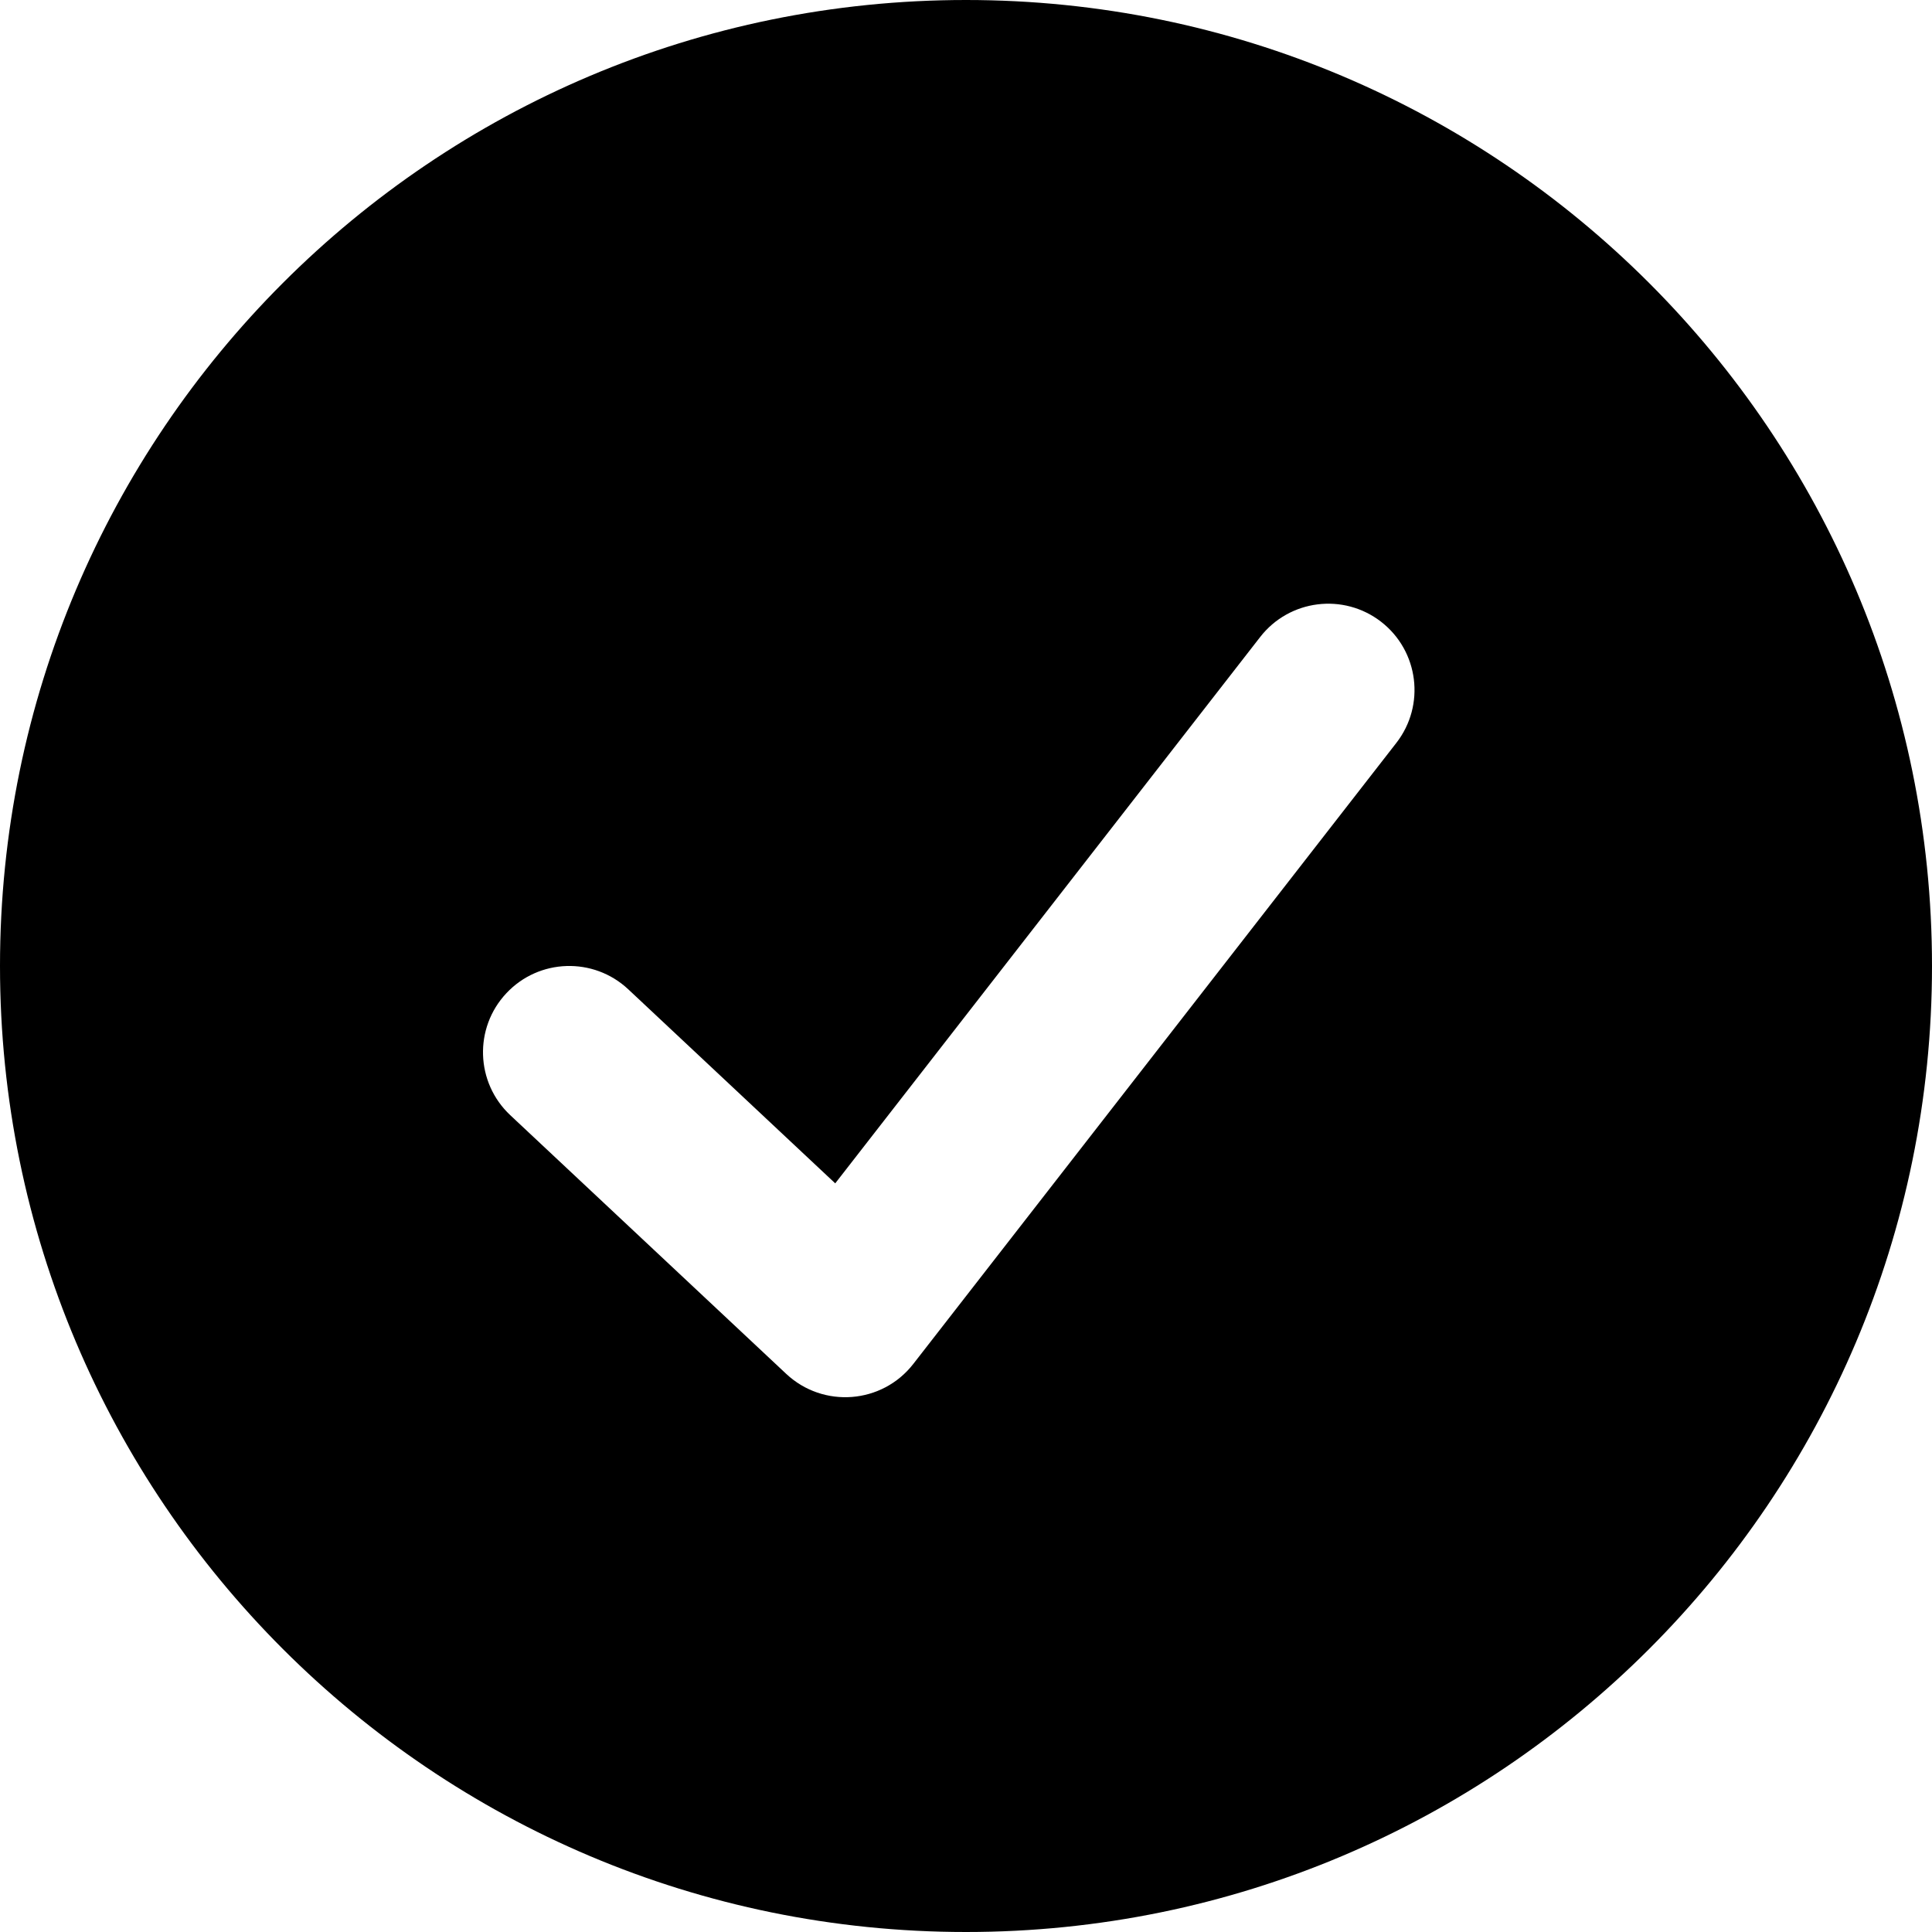
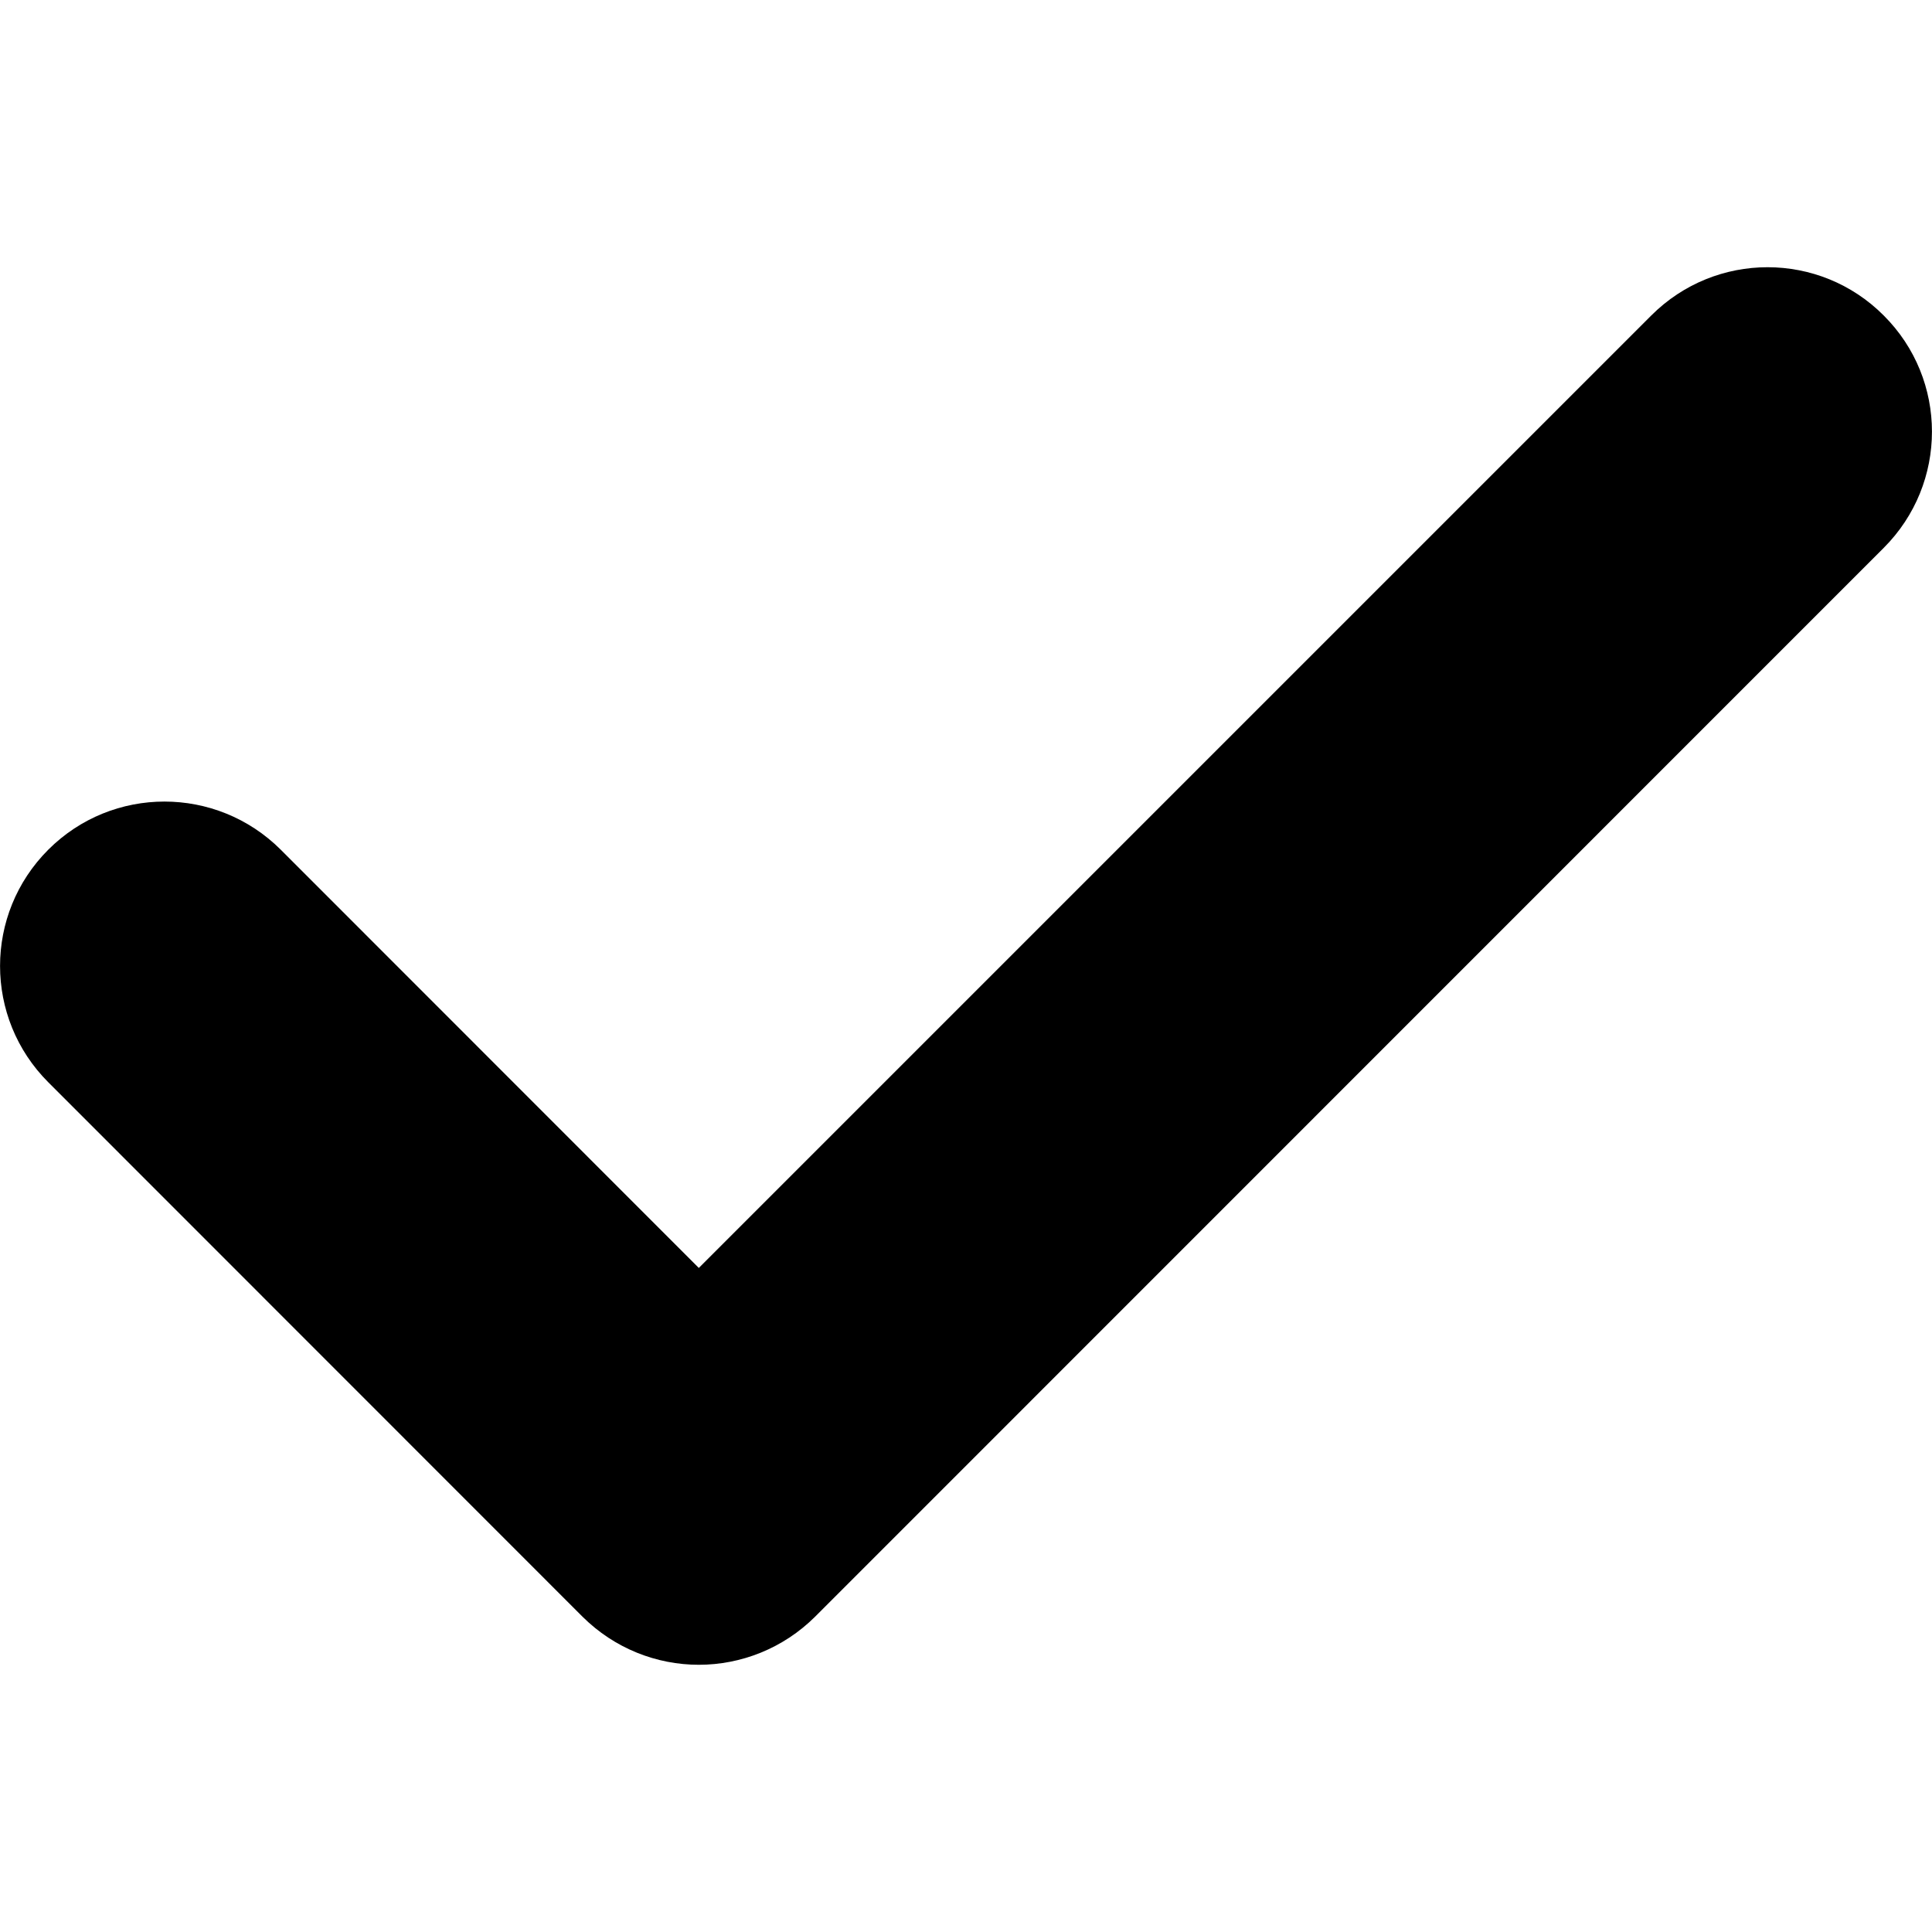
- <svg xmlns="http://www.w3.org/2000/svg" width="100%" height="100%" viewBox="0 0 48 48" version="1.1" xml:space="preserve" style="fill-rule:evenodd;clip-rule:evenodd;stroke-linejoin:round;stroke-miterlimit:2;">
-   <path d="M24,48c-13.255,-0 -24,-10.745 -24,-24c-0,-13.255 10.745,-24 24,-24c13.255,0 24,10.745 24,24c-0,13.255 -10.745,24 -24,24Zm-8.391,-23.421c-0.864,-0.809 -2.22,-0.766 -3.029,0.098c-0.81,0.863 -0.766,2.219 0.097,3.029l6.857,6.428c0.921,0.862 2.383,0.748 3.157,-0.248l12.001,-15.429c0.726,-0.934 0.558,-2.28 -0.376,-3.007c-0.934,-0.726 -2.281,-0.558 -3.007,0.376l-10.558,13.574l-5.142,-4.821Z" style="fill-rule:nonzero;" />
+ <svg xmlns="http://www.w3.org/2000/svg" width="100%" height="100%" viewBox="0 0 10 10" version="1.1" xml:space="preserve" style="fill-rule:evenodd;clip-rule:evenodd;stroke-linejoin:round;stroke-miterlimit:2;">
+   <g transform="matrix(1,0,0,1,-8.88178e-16,1.38287)">
+     <path d="M9.75,1.453L4.219,6.985C4.053,7.15 3.835,7.234 3.617,7.234C3.399,7.234 3.181,7.15 3.015,6.985L0.25,4.219C-0.083,3.886 -0.083,3.348 0.25,3.015C0.582,2.683 1.12,2.683 1.453,3.015L3.617,5.18L8.547,0.25C8.88,-0.083 9.418,-0.083 9.75,0.25C10.083,0.582 10.083,1.12 9.75,1.453Z" style="fill-rule:nonzero;" />
+   </g>
</svg>
